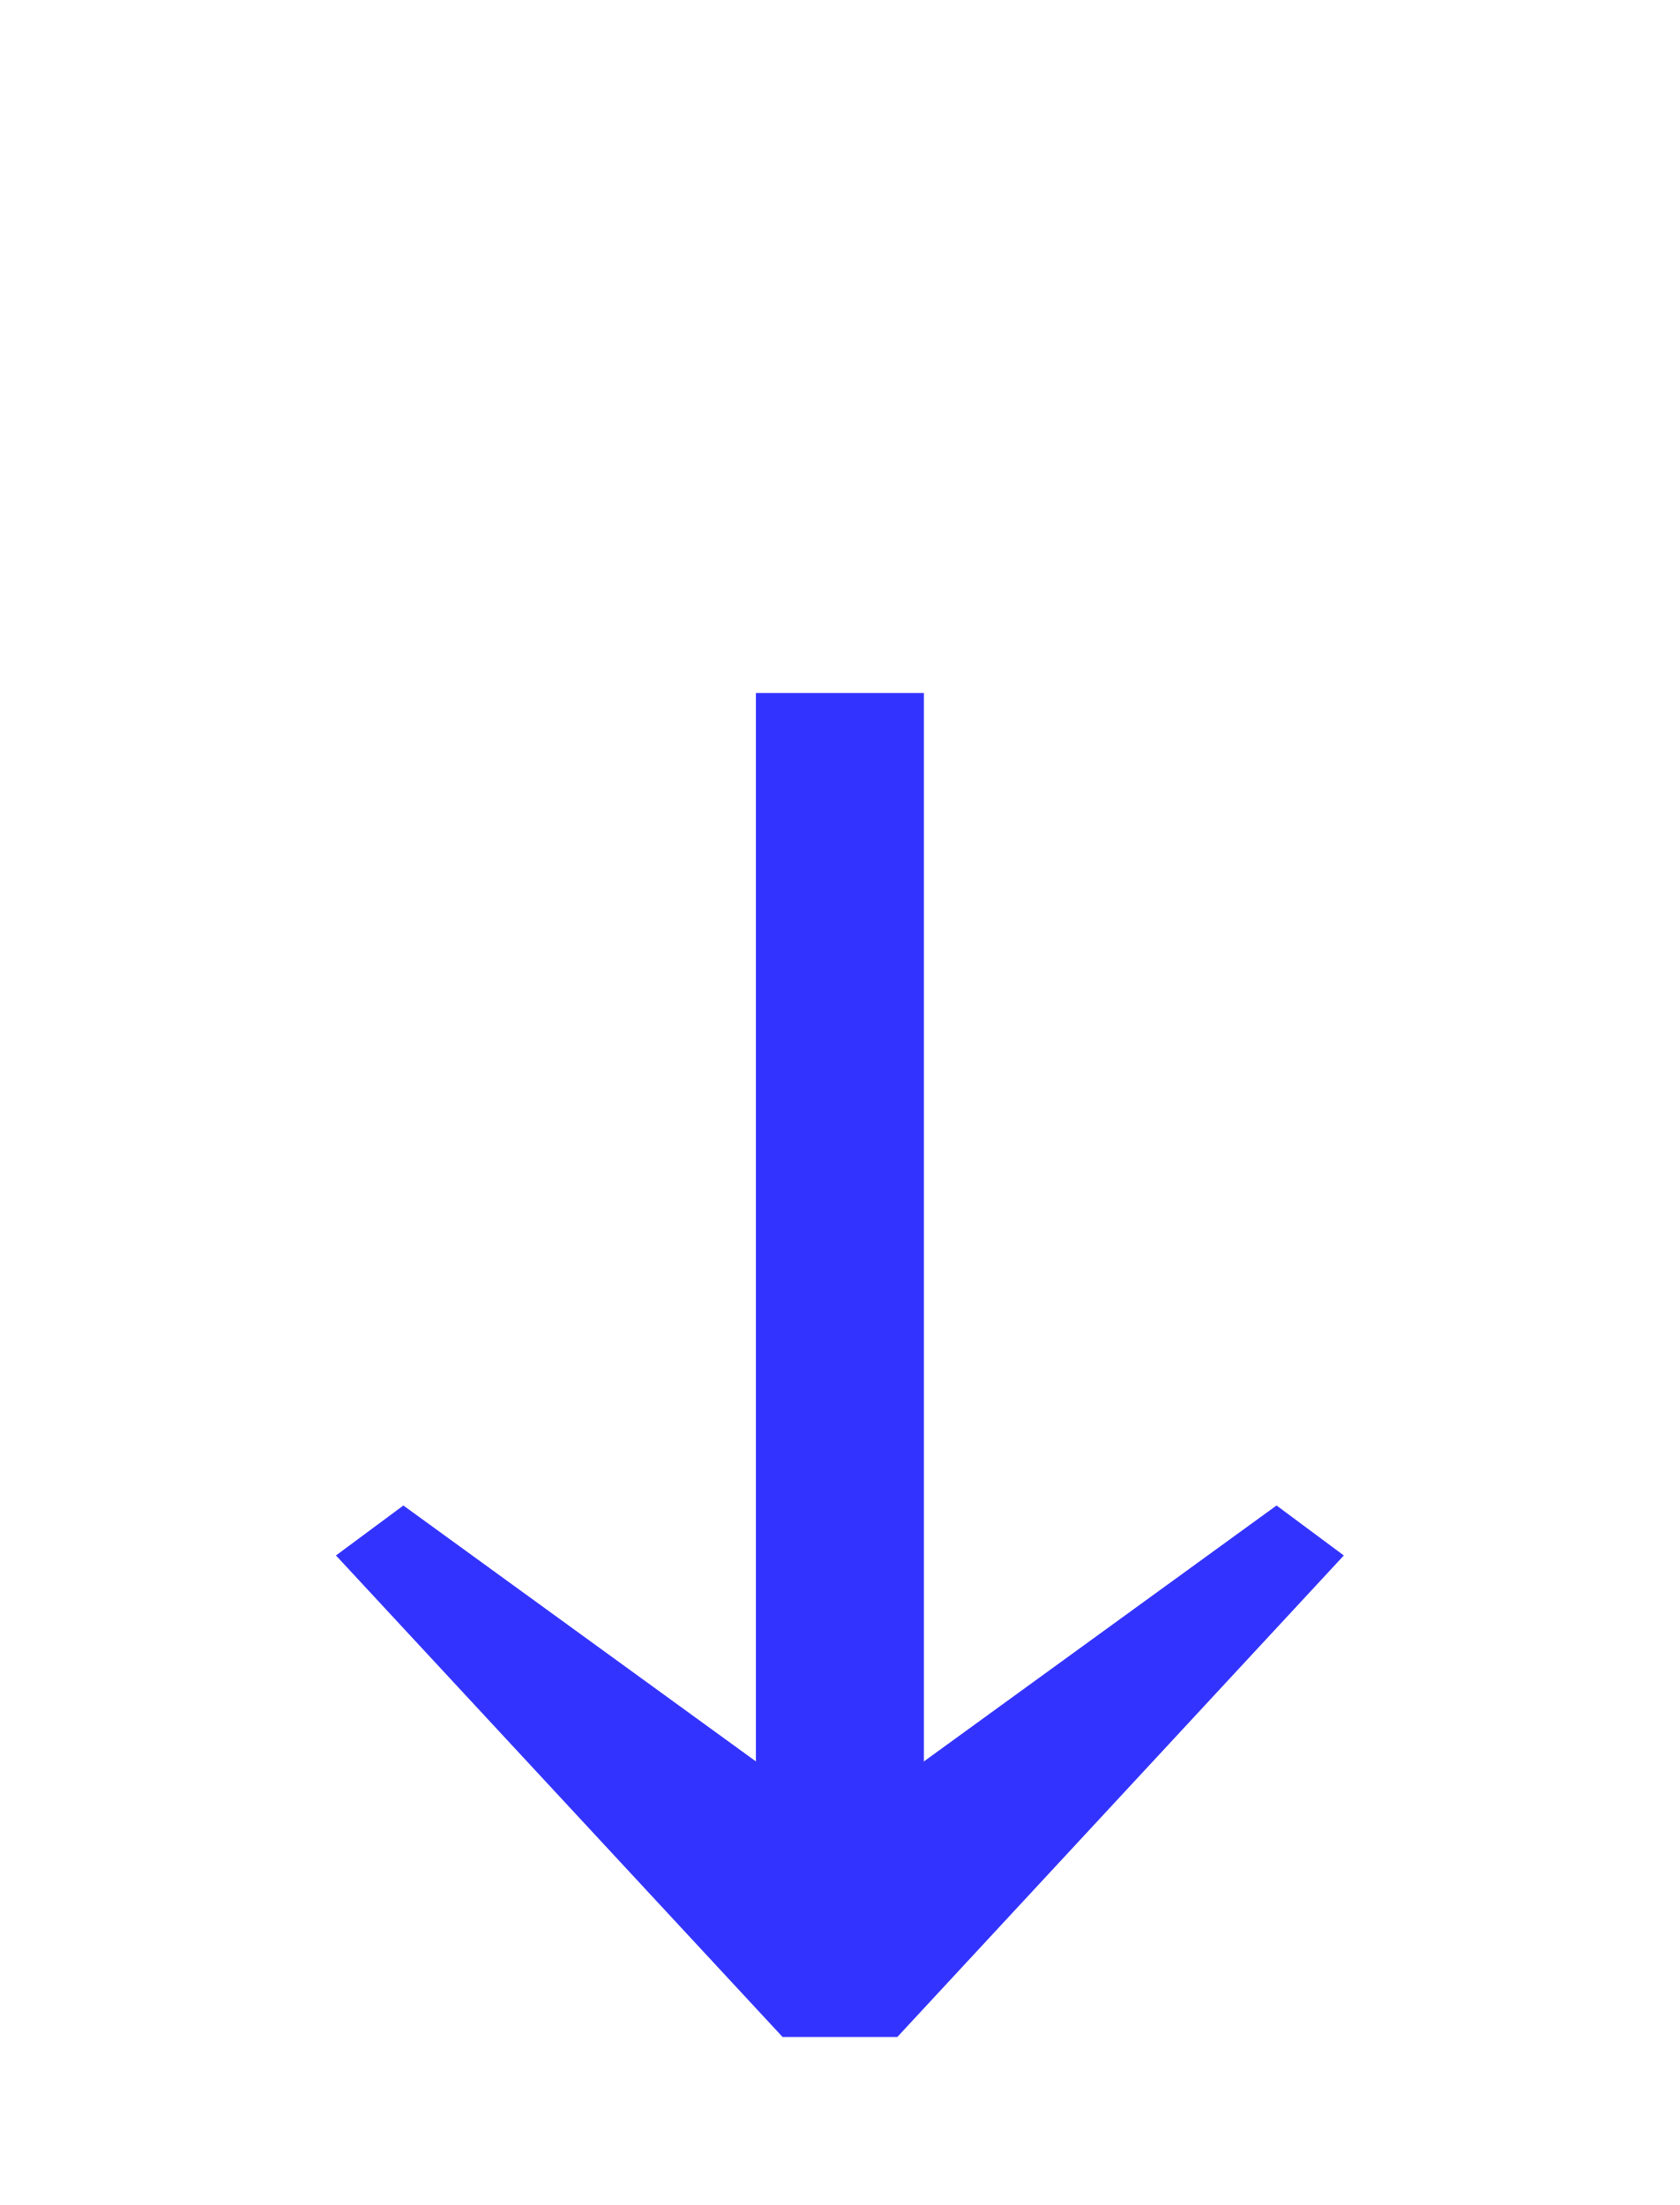
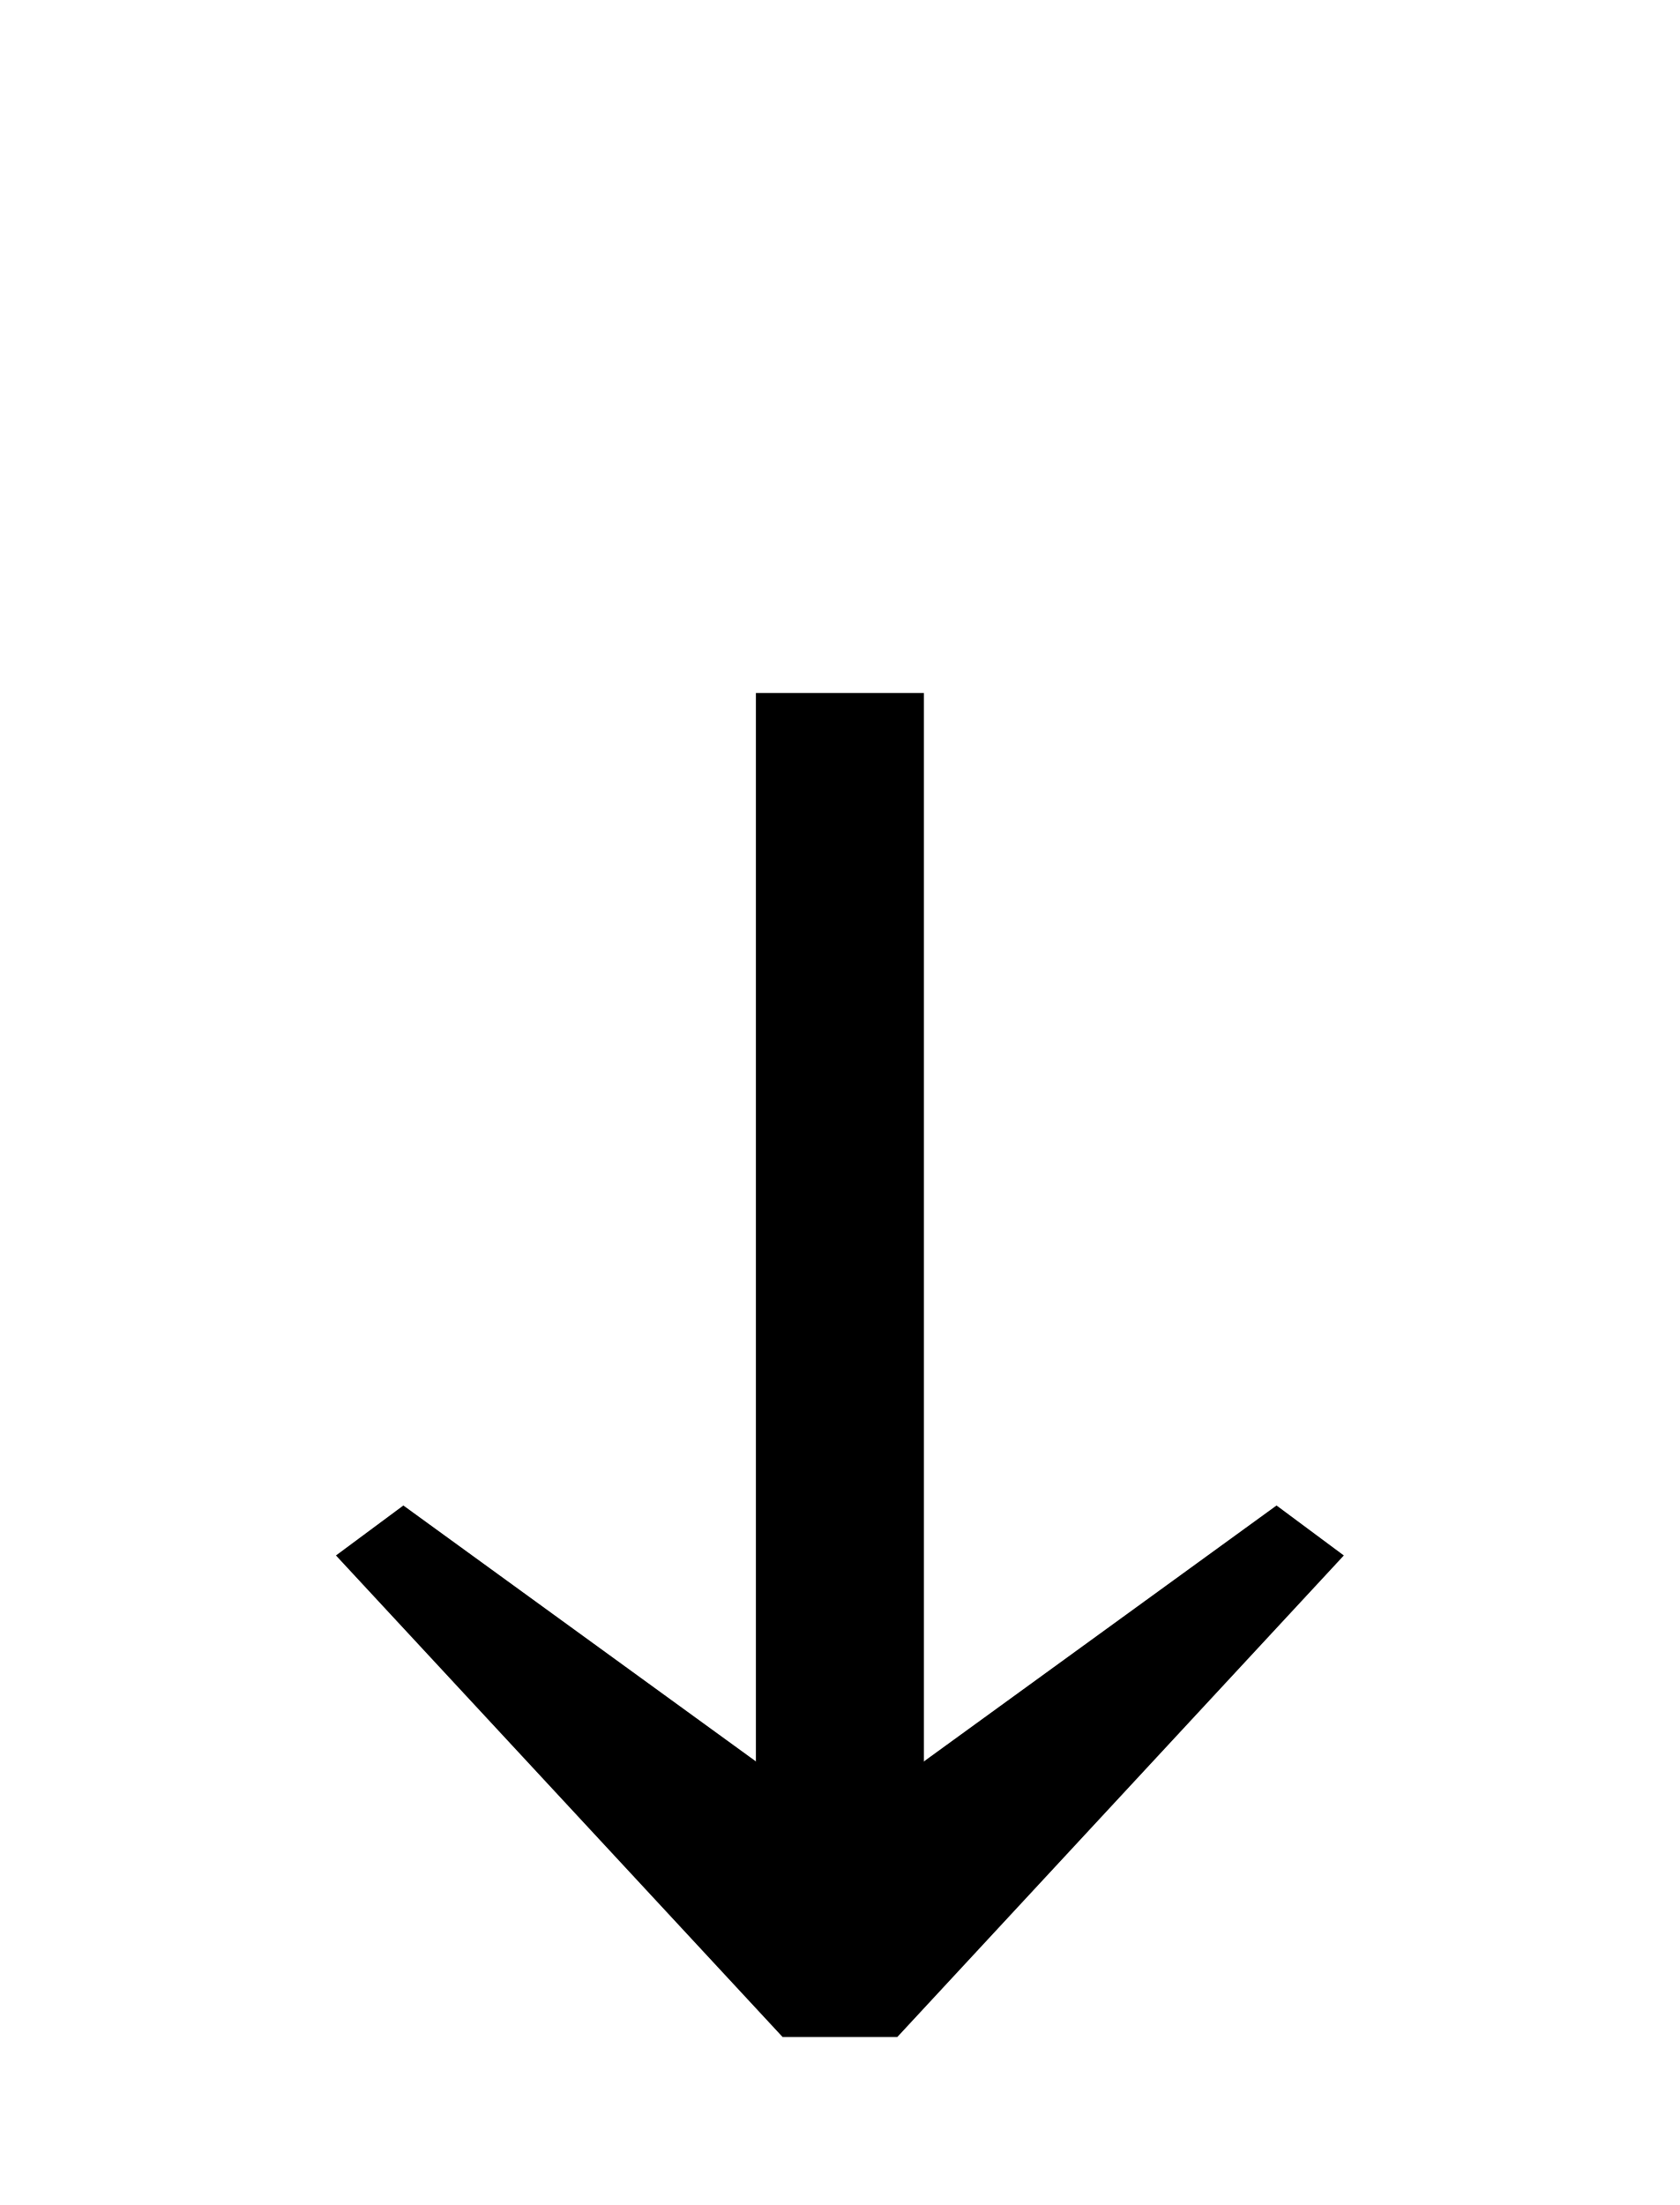
<svg xmlns="http://www.w3.org/2000/svg" width="16" height="21" viewBox="0 0 16 21" fill="none">
-   <path d="M12.159 14.338L8 17.356L3.842 14.338L3.2 14.814L7.454 19.4L8.547 19.4L12.8 14.814L12.159 14.338Z" fill="#3333FF" />
-   <path d="M7.2 6.6L7.2 17.8L8.8 17.8L8.8 6.6L7.2 6.6Z" fill="#3333FF" />
+   <path d="M12.159 14.338L8 17.356L3.842 14.338L3.2 14.814L7.454 19.4L8.547 19.4L12.8 14.814L12.159 14.338Z" fill="currentColor" />
+   <path d="M7.2 6.6L7.2 17.8L8.8 17.8L8.8 6.6L7.2 6.6Z" fill="currentColor" />
</svg>
